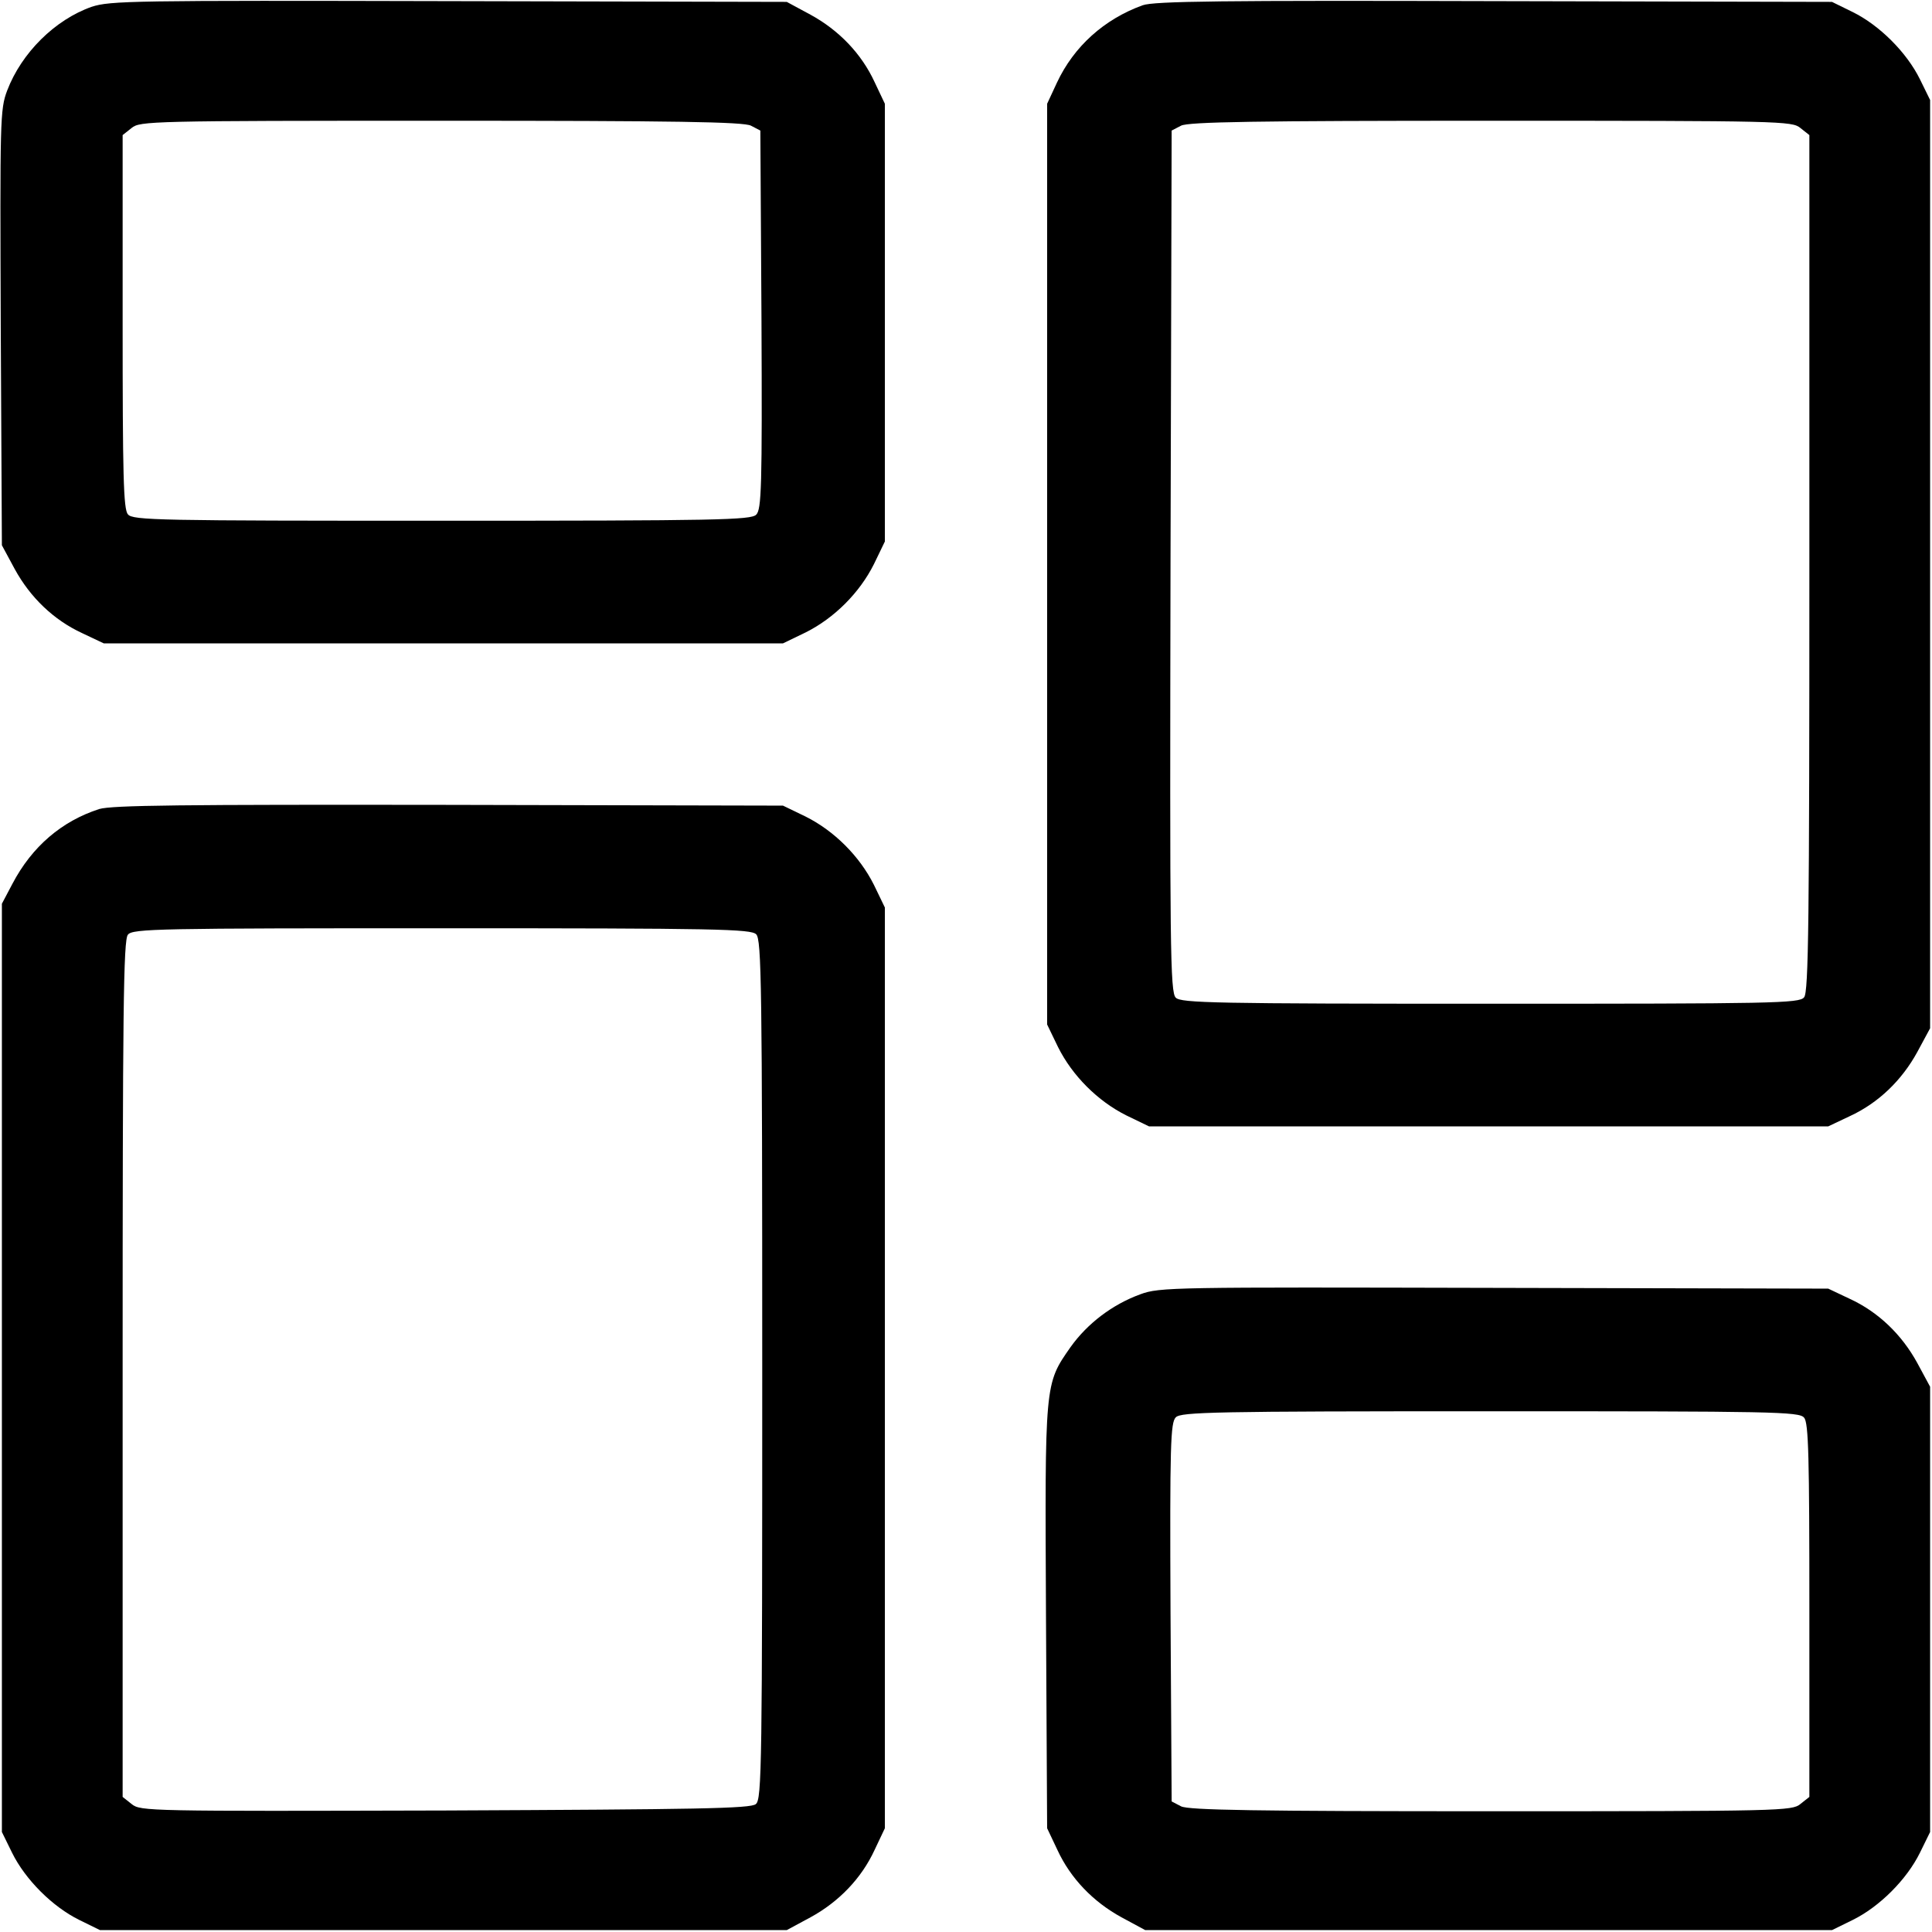
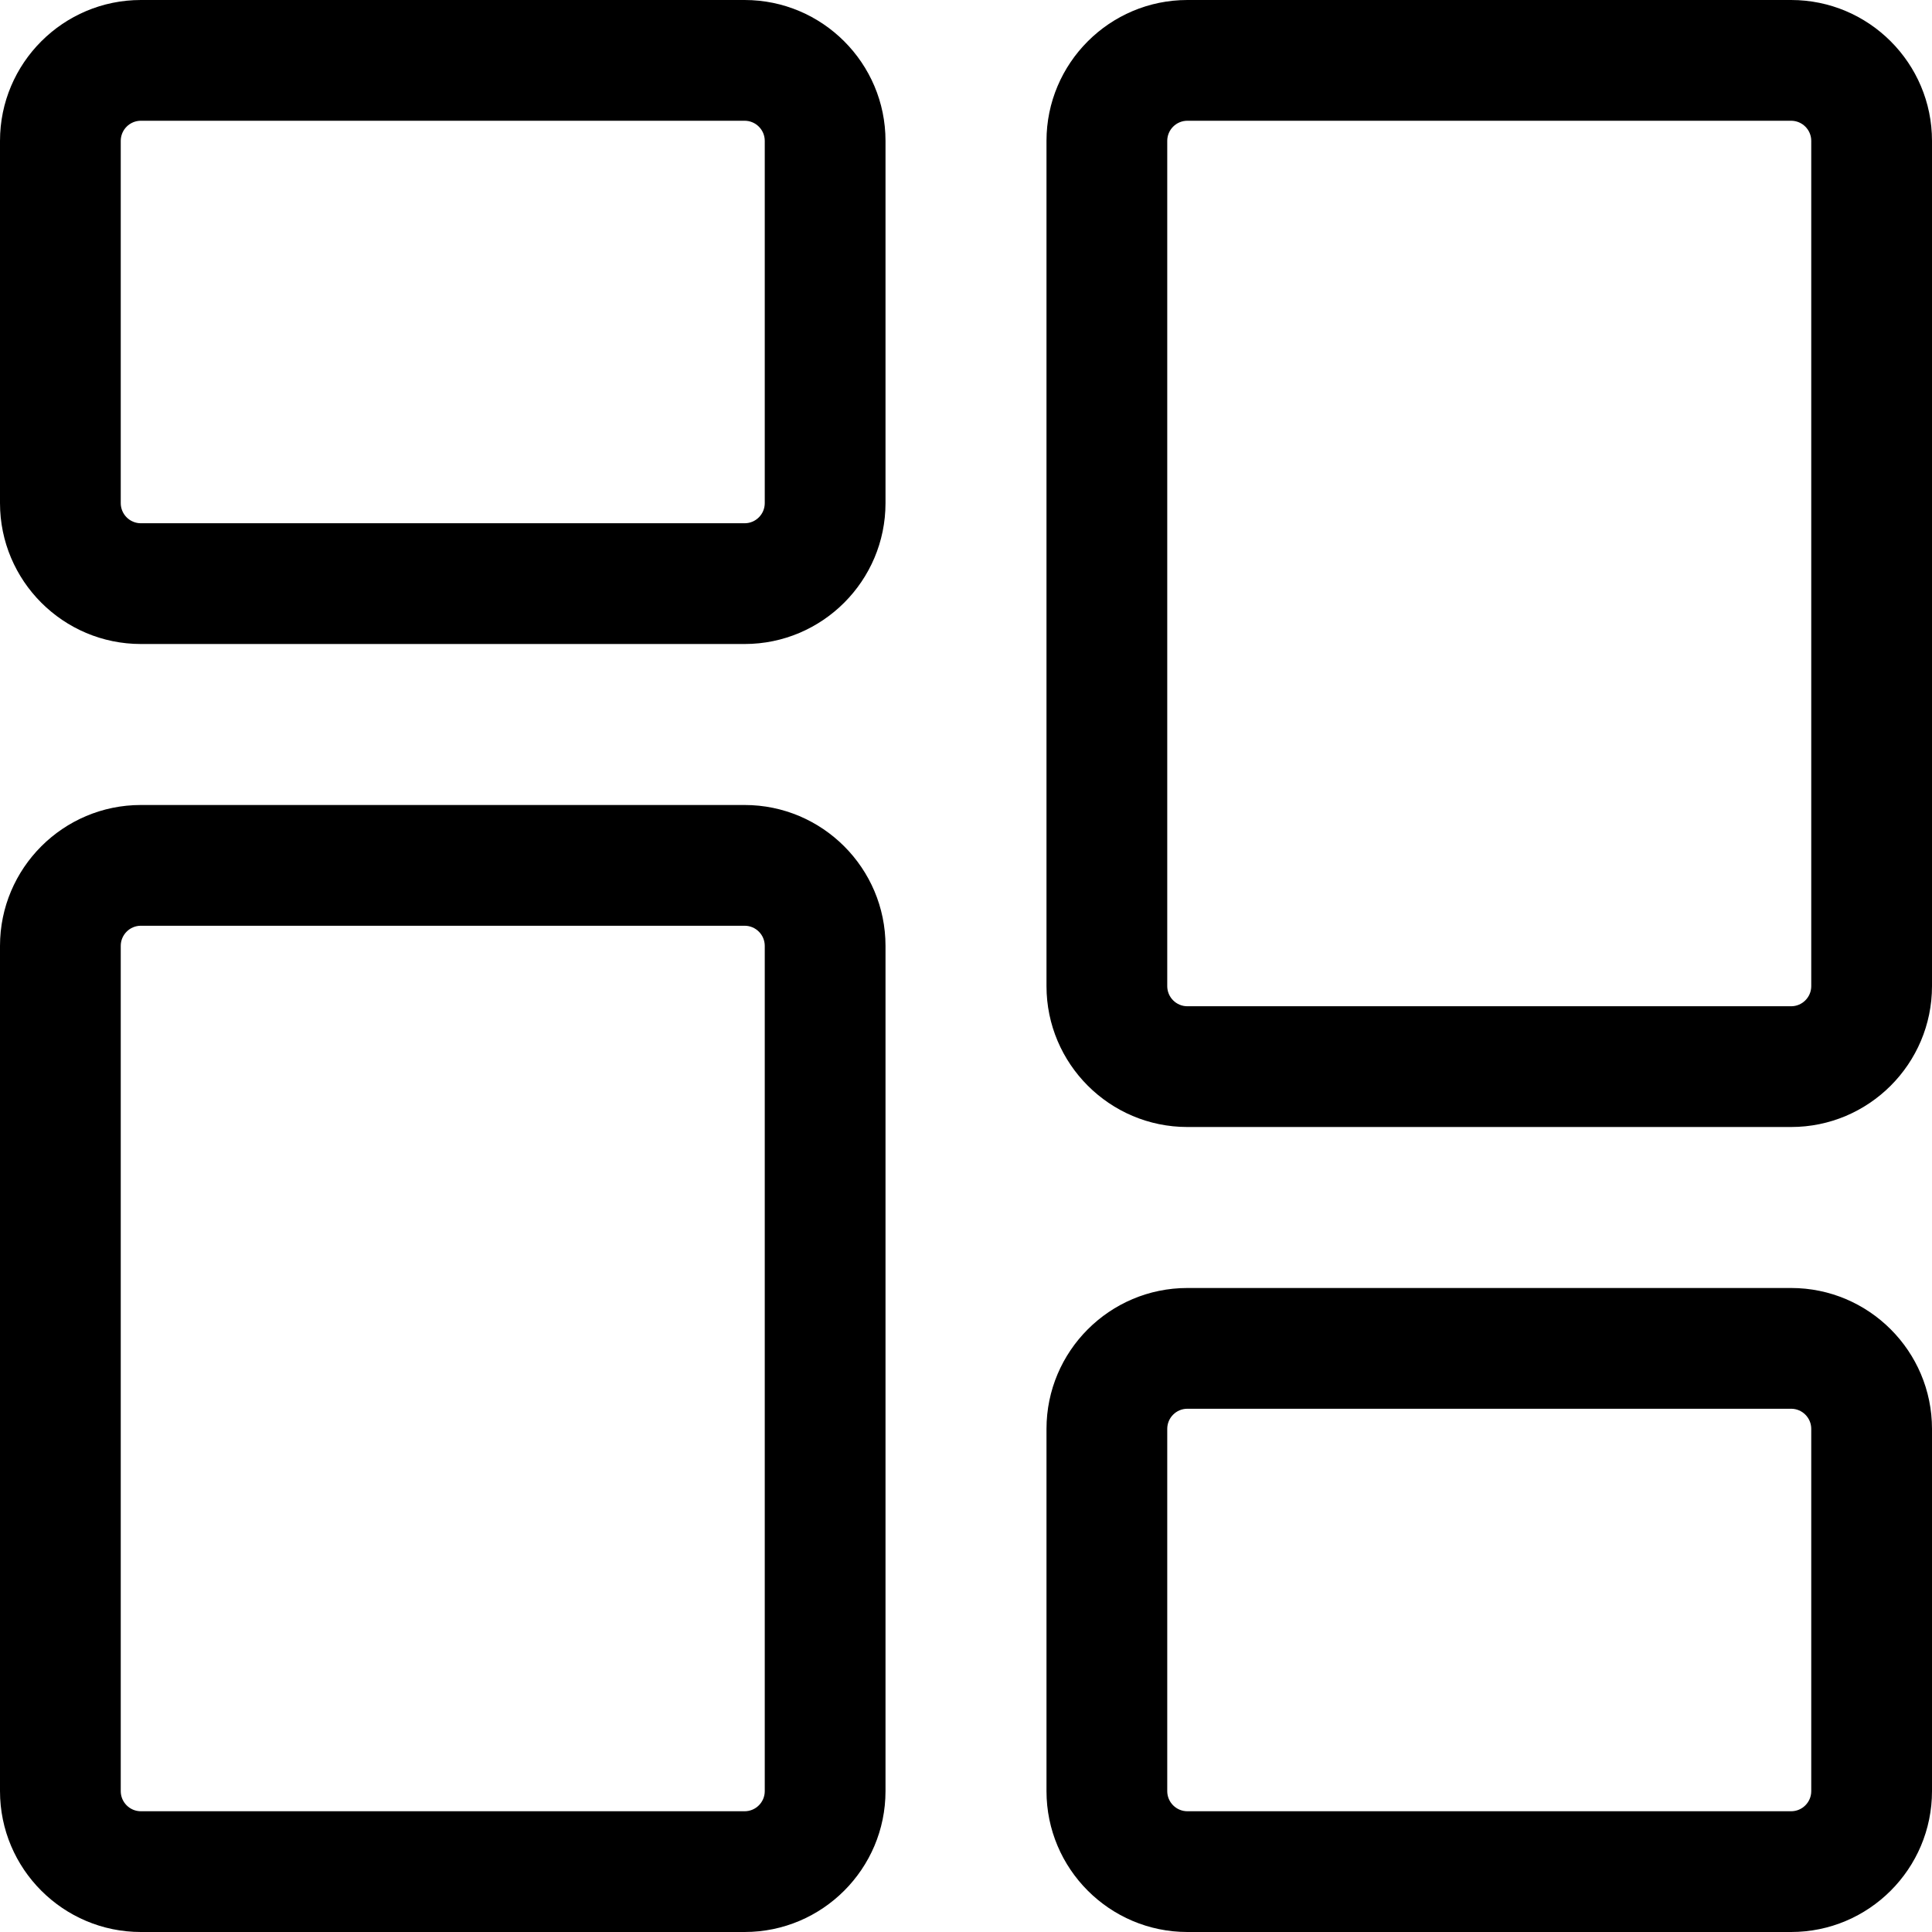
- <svg xmlns="http://www.w3.org/2000/svg" version="1.0" width="512pt" height="512pt" viewBox="0 0 512 512" preserveAspectRatio="xMidYMid meet">
-   <g transform="translate(0,512) scale(0.1,-0.1)" fill="#000000" stroke="none">
-     <path d="M243 5102 c-97 -34 -186 -122 -224 -222 -19 -50 -19 -77 -17 -628 l3 -577 34 -63 c41 -75 103 -135 179 -170 l57 -27 900 0 900 0 60 29 c76 38 143 105 181 181 l29 60 0 580 0 580 -27 57 c-35 76 -95 138 -170 179 l-63 34 -895 2 c-839 2 -898 1 -947 -15z m1747 -315 l25 -13 3 -501 c2 -446 0 -503 -14 -517 -14 -14 -101 -16 -833 -16 -749 0 -820 1 -832 17 -12 13 -14 106 -14 510 l0 495 24 19 c22 18 50 19 820 19 622 0 801 -3 821 -13z" />
-     <path d="M3028 5106 c-102 -37 -182 -109 -227 -205 l-26 -56 0 -1220 0 -1220 29 -60 c38 -76 105 -143 181 -181 l60 -29 900 0 900 0 57 27 c76 35 138 95 179 170 l34 63 0 1230 0 1230 -27 55 c-35 71 -107 143 -178 178 l-55 27 -895 2 c-719 2 -902 0 -932 -11z m1743 -325 l24 -19 0 -1135 c0 -946 -2 -1137 -14 -1150 -12 -16 -83 -17 -832 -17 -731 0 -819 2 -833 16 -15 14 -16 129 -14 1157 l3 1141 25 13 c20 10 199 13 821 13 770 0 798 -1 820 -19z" />
-     <path d="M263 2976 c-99 -32 -178 -99 -230 -198 l-28 -53 0 -1230 0 -1230 27 -55 c35 -71 107 -143 178 -178 l55 -27 910 0 910 0 63 34 c75 41 135 103 170 179 l27 57 0 1220 0 1220 -29 60 c-38 76 -105 143 -181 181 l-60 29 -885 2 c-712 1 -893 -1 -927 -11z m1741 -332 c14 -14 16 -132 16 -1153 0 -1047 -1 -1140 -17 -1152 -13 -12 -157 -14 -823 -17 -785 -2 -808 -2 -831 17 l-24 19 0 1135 c0 946 2 1137 14 1150 12 16 83 17 832 17 730 0 819 -2 833 -16z" />
-     <path d="M3022 1690 c-74 -27 -140 -77 -185 -140 -69 -99 -68 -92 -65 -716 l3 -559 27 -57 c35 -76 95 -138 170 -179 l63 -34 910 0 910 0 55 27 c71 35 143 107 178 178 l27 55 0 590 0 590 -34 63 c-41 75 -103 135 -179 170 l-57 27 -885 2 c-851 2 -887 2 -938 -17z m1759 -327 c12 -13 14 -106 14 -510 l0 -495 -24 -19 c-22 -18 -50 -19 -820 -19 -622 0 -801 3 -821 13 l-25 13 -3 501 c-2 446 0 503 14 517 14 14 101 16 833 16 749 0 820 -1 832 -17z" />
-   </g>
+ <svg xmlns="http://www.w3.org/2000/svg" height="512pt" viewBox="0 0 512 512" width="512pt">
+   <path d="m197.332 170.668h-160c-20.586 0-37.332-16.746-37.332-37.336v-96c0-20.586 16.746-37.332 37.332-37.332h160c20.59 0 37.336 16.746 37.336 37.332v96c0 20.59-16.746 37.336-37.336 37.336zm-160-138.668c-2.941 0-5.332 2.391-5.332 5.332v96c0 2.945 2.391 5.336 5.332 5.336h160c2.945 0 5.336-2.391 5.336-5.336v-96c0-2.941-2.391-5.332-5.336-5.332zm0 0" />
+   <path d="m197.332 512h-160c-20.586 0-37.332-16.746-37.332-37.332v-224c0-20.59 16.746-37.336 37.332-37.336h160c20.59 0 37.336 16.746 37.336 37.336v224c0 20.586-16.746 37.332-37.336 37.332zm-160-266.668c-2.941 0-5.332 2.391-5.332 5.336v224c0 2.941 2.391 5.332 5.332 5.332h160c2.945 0 5.336-2.391 5.336-5.332v-224c0-2.945-2.391-5.336-5.336-5.336zm0 0" />
+   <path d="m474.668 512h-160c-20.59 0-37.336-16.746-37.336-37.332v-96c0-20.59 16.746-37.336 37.336-37.336h160c20.586 0 37.332 16.746 37.332 37.336v96c0 20.586-16.746 37.332-37.332 37.332zm-160-138.668c-2.945 0-5.336 2.391-5.336 5.336v96c0 2.941 2.391 5.332 5.336 5.332h160c2.941 0 5.332-2.391 5.332-5.332v-96c0-2.945-2.391-5.336-5.332-5.336zm0 0" />
+   <path d="m474.668 298.668h-160c-20.59 0-37.336-16.746-37.336-37.336v-224c0-20.586 16.746-37.332 37.336-37.332h160c20.586 0 37.332 16.746 37.332 37.332v224c0 20.59-16.746 37.336-37.332 37.336zm-160-266.668c-2.945 0-5.336 2.391-5.336 5.332v224c0 2.945 2.391 5.336 5.336 5.336h160c2.941 0 5.332-2.391 5.332-5.336v-224c0-2.941-2.391-5.332-5.332-5.332zm0 0" />
</svg>
